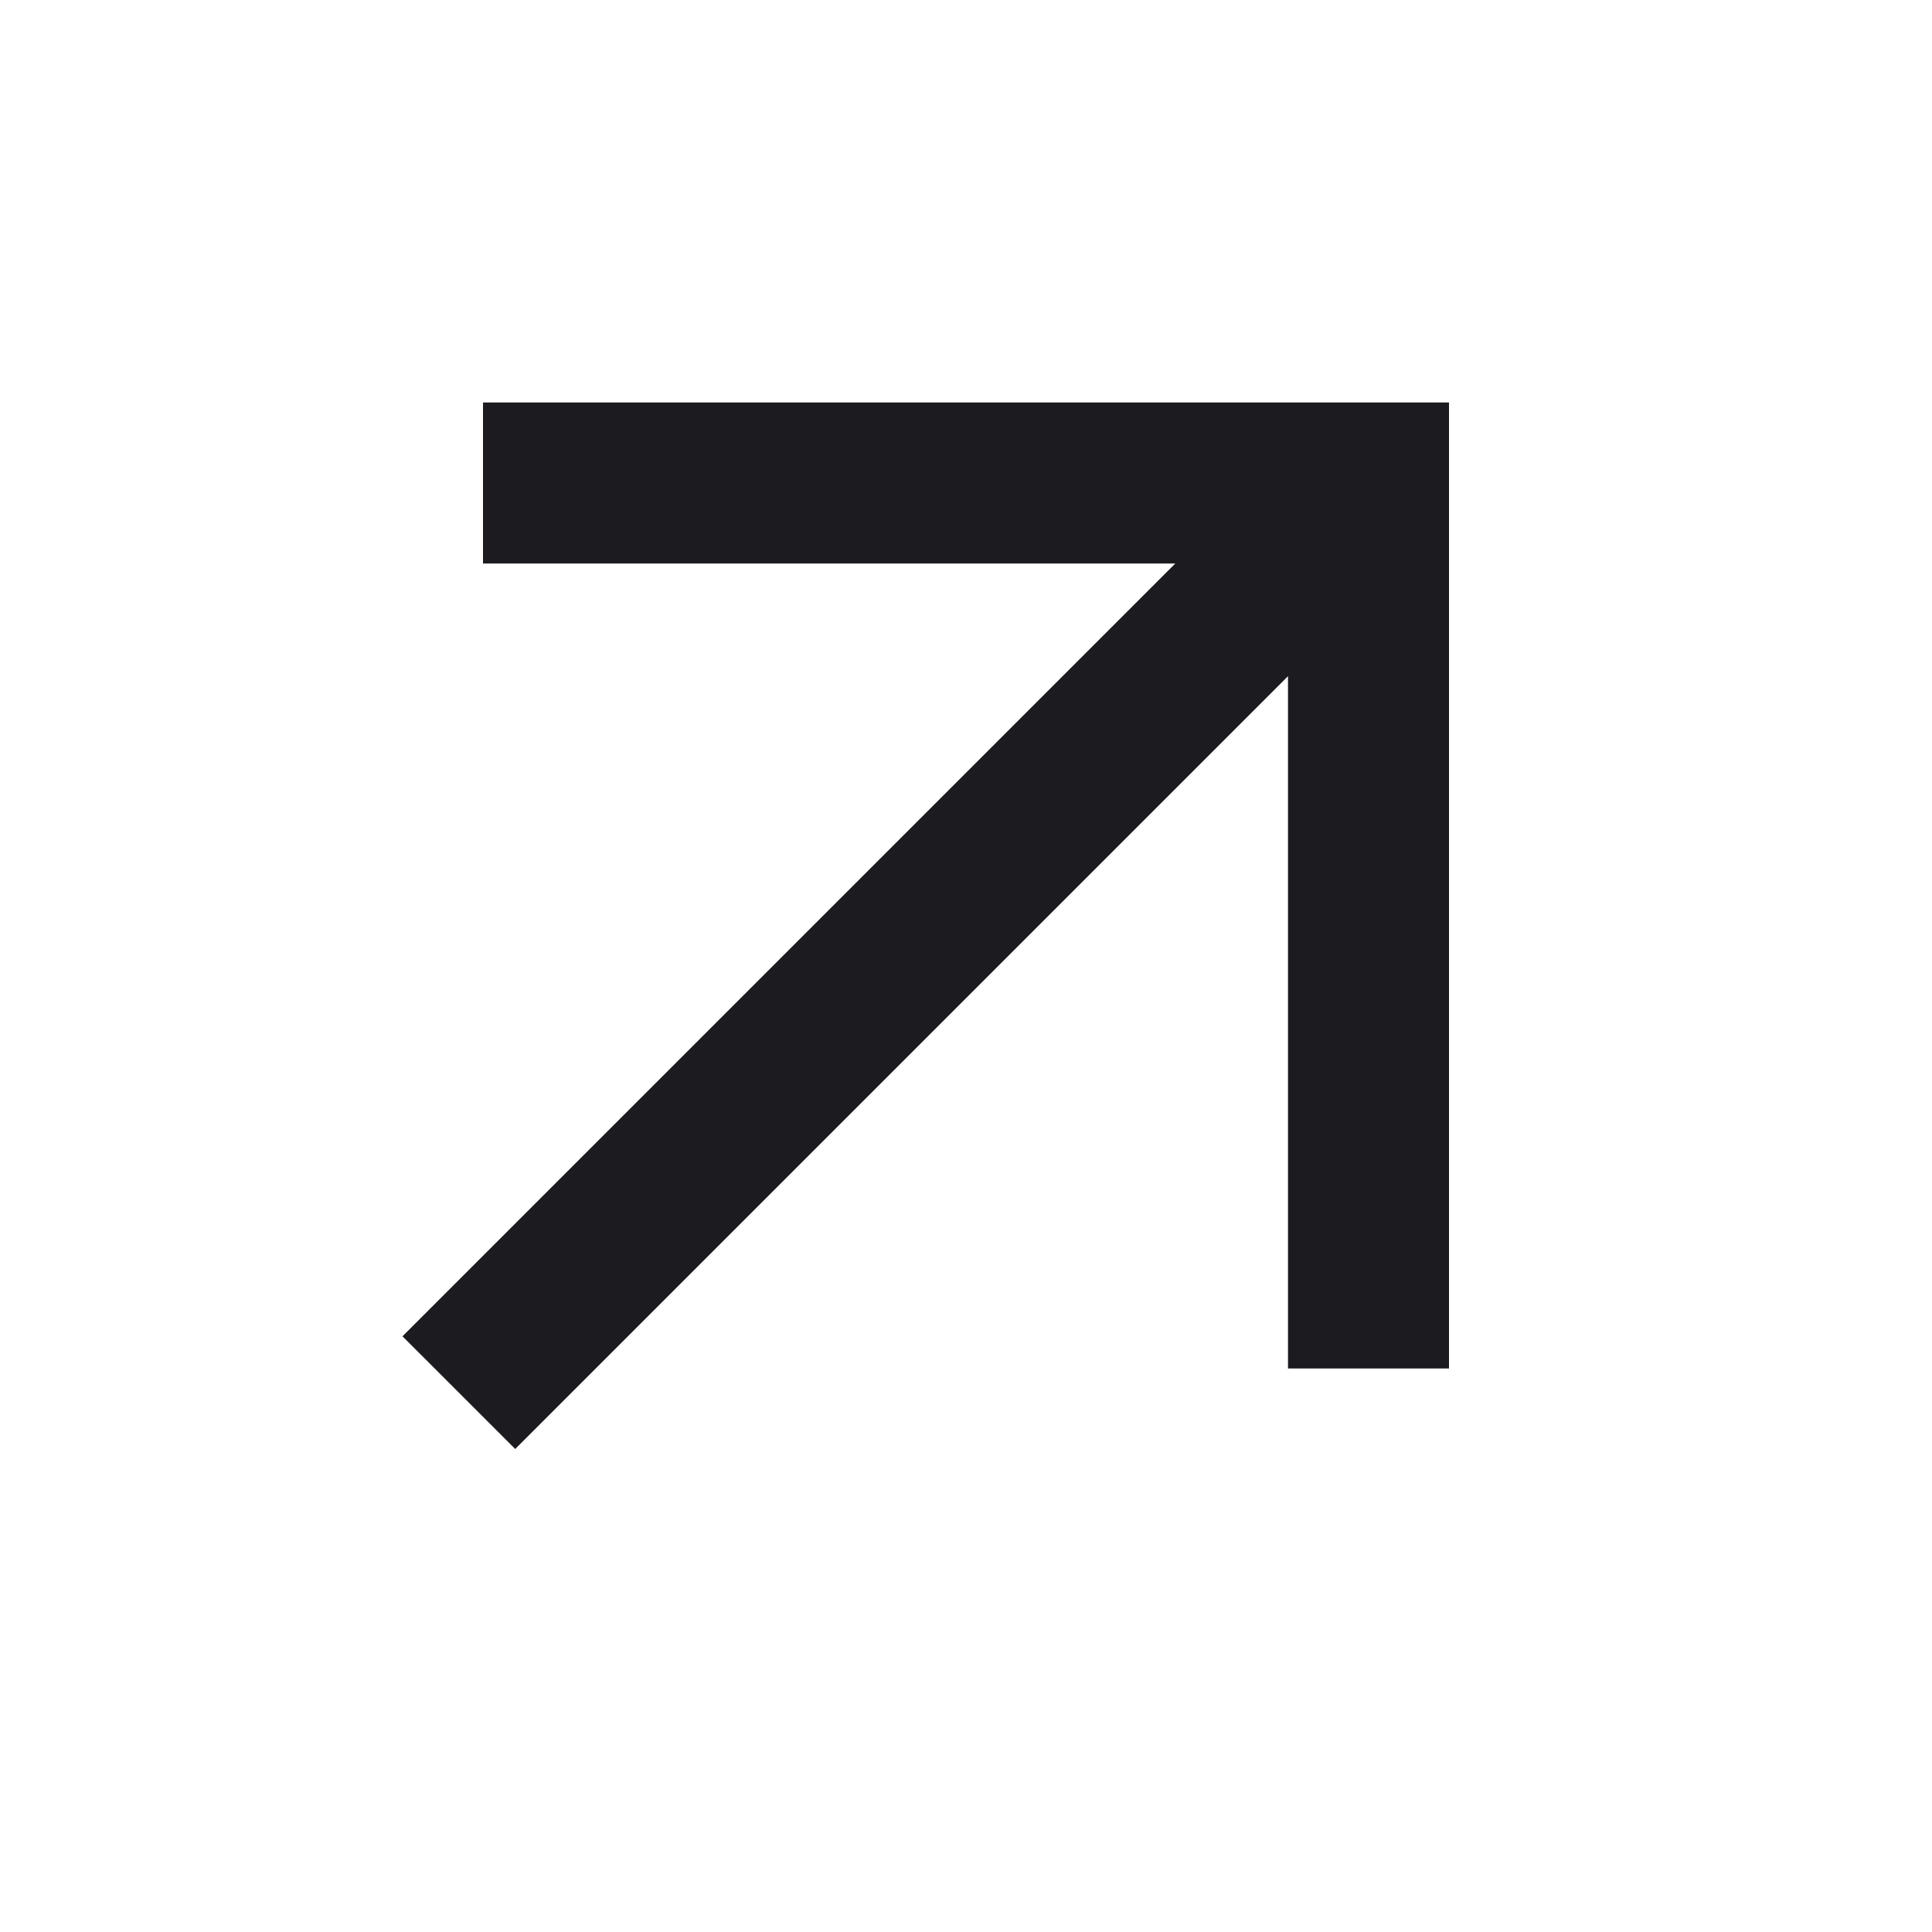
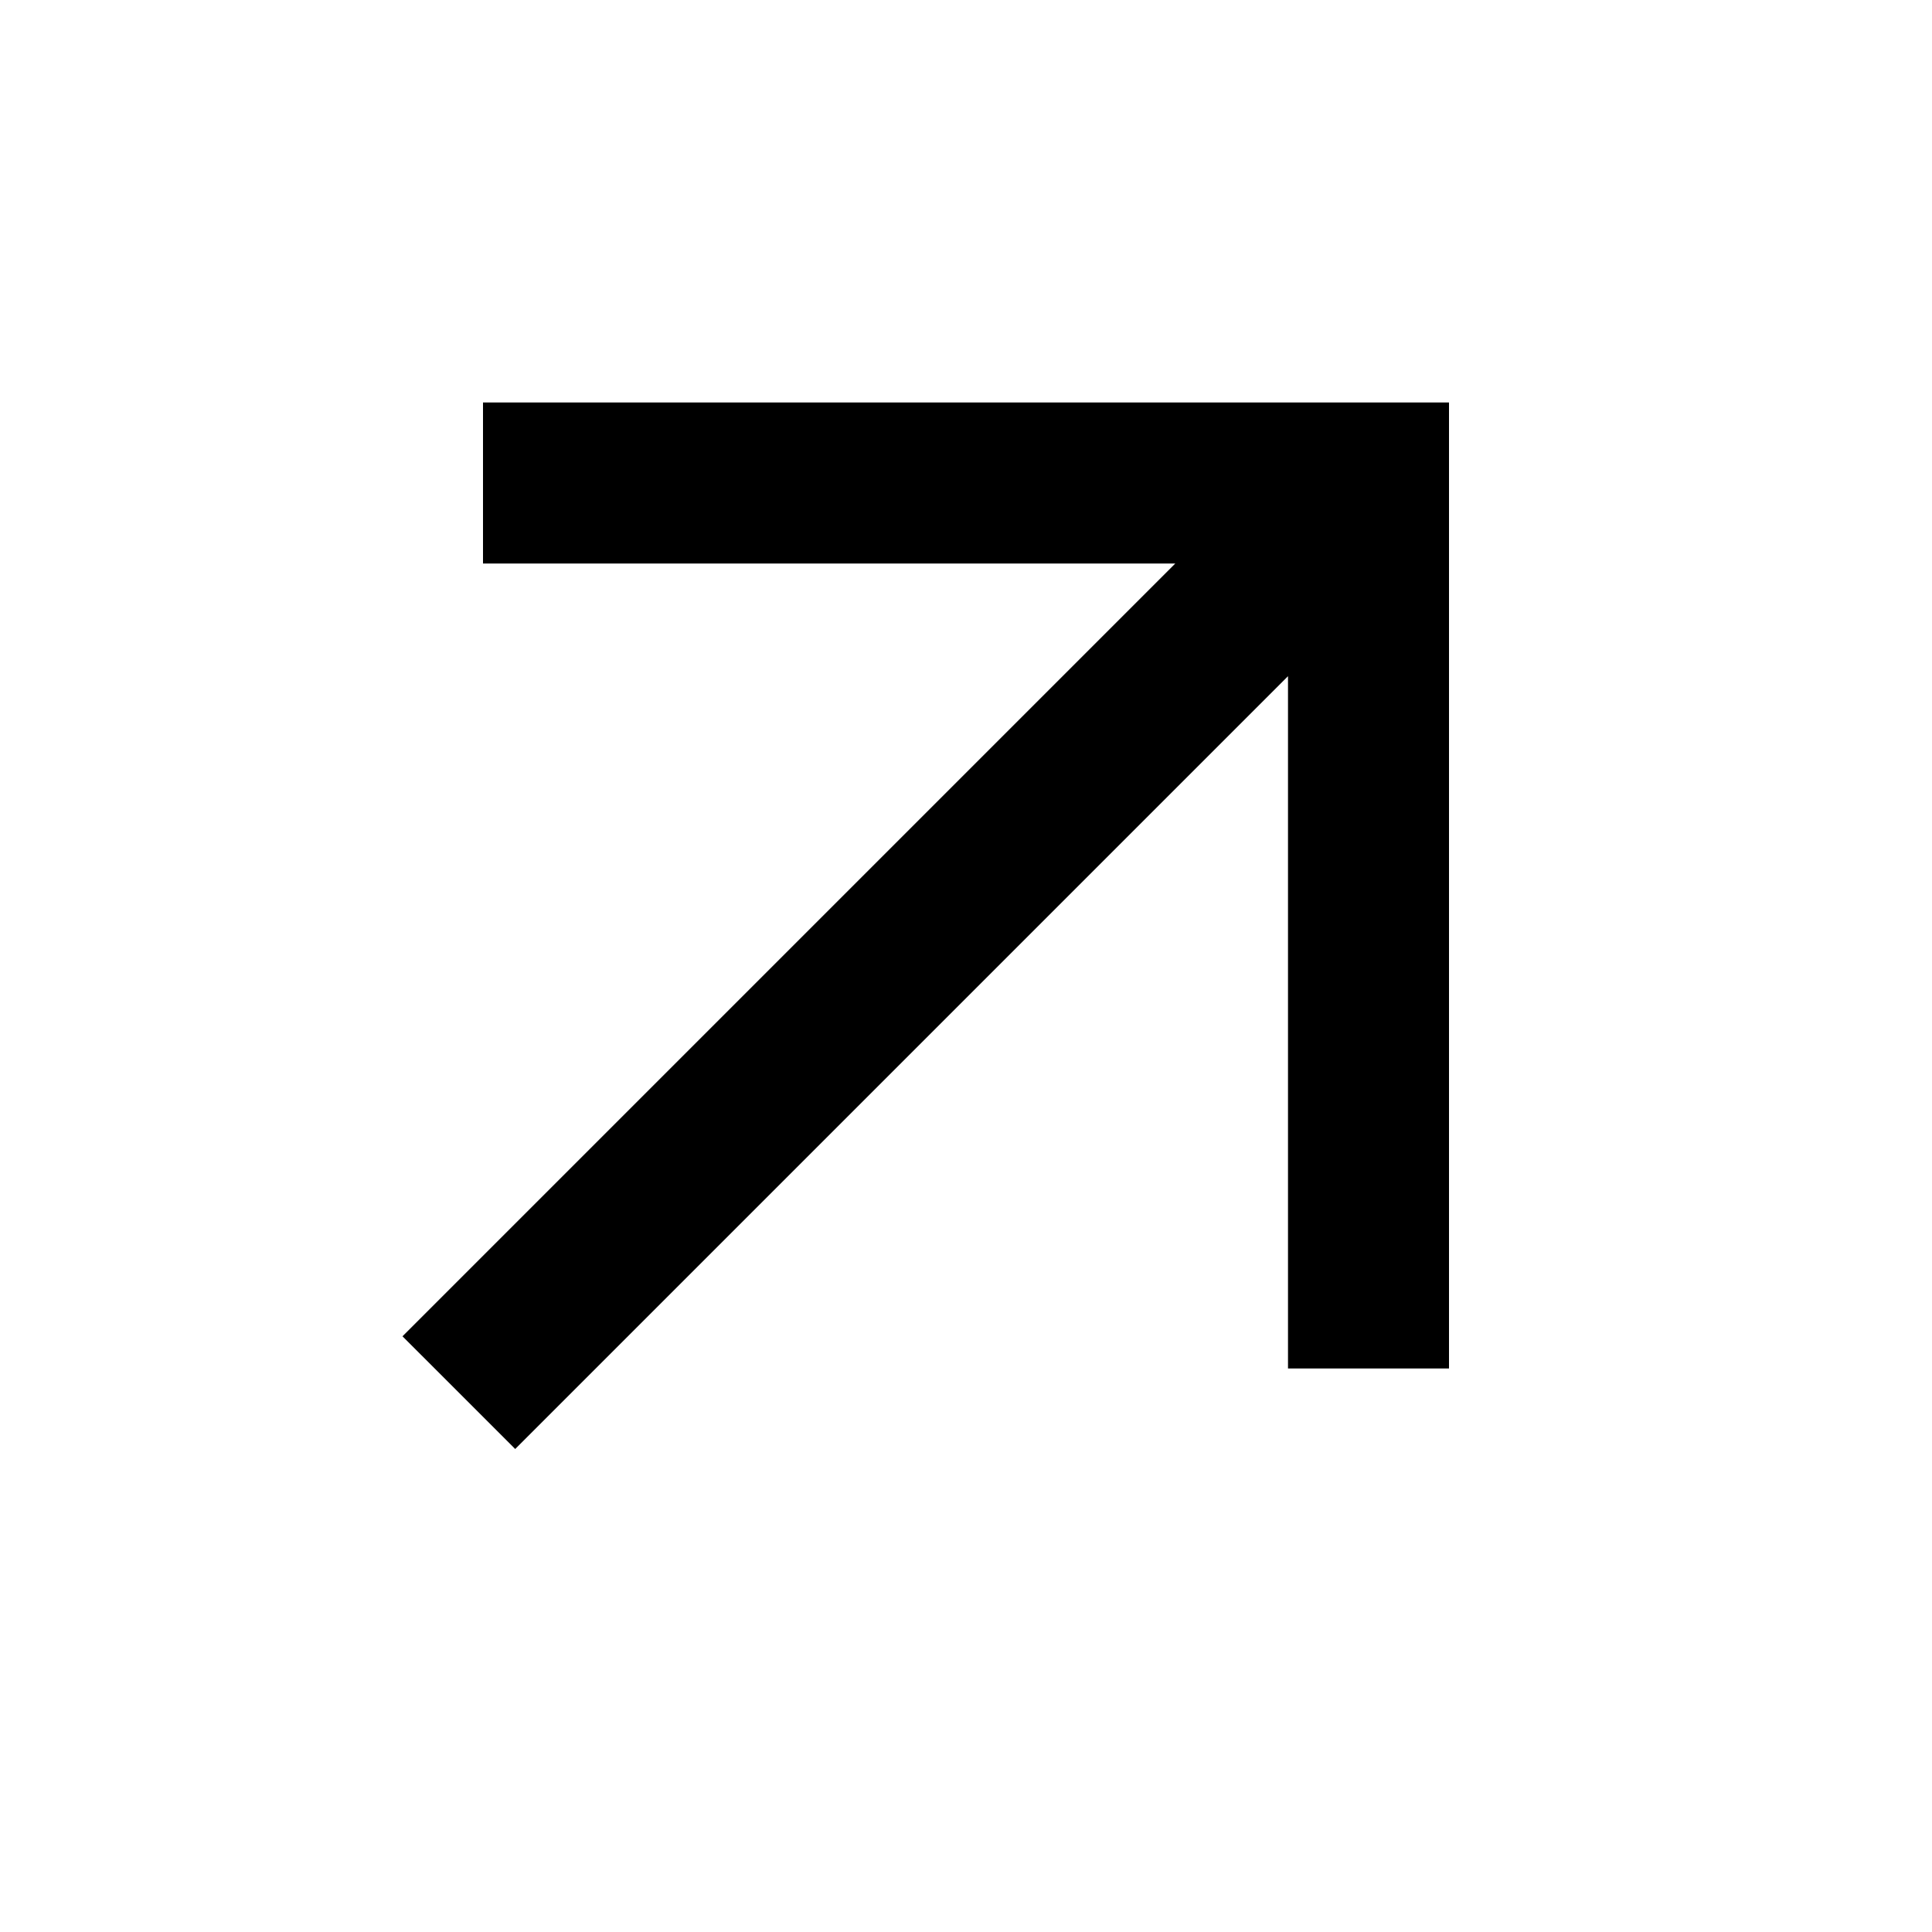
- <svg xmlns="http://www.w3.org/2000/svg" width="24" height="24" viewBox="0 0 24 24" fill="currentColor">
+ <svg xmlns="http://www.w3.org/2000/svg" width="24" height="24" viewBox="0 0 24 24" fill="black">
  <mask id="mask0_2_112" style="mask-type:alpha" maskUnits="userSpaceOnUse" x="0" y="0" width="24" height="24">
-     <rect width="24" height="24" fill="#D9D9D9" />
+     <rect width="24" height="24" fill="black" />
  </mask>
  <g mask="url(#mask0_2_112)">
-     <path d="M6.4 18L5 16.6L14.6 7H6V5H18V17H16V8.4L6.4 18Z" fill="#1C1B1F" />
+     <path d="M6.4 18L5 16.6L14.6 7H6V5H18V17H16V8.4L6.4 18Z" fill="black" />
  </g>
</svg>
